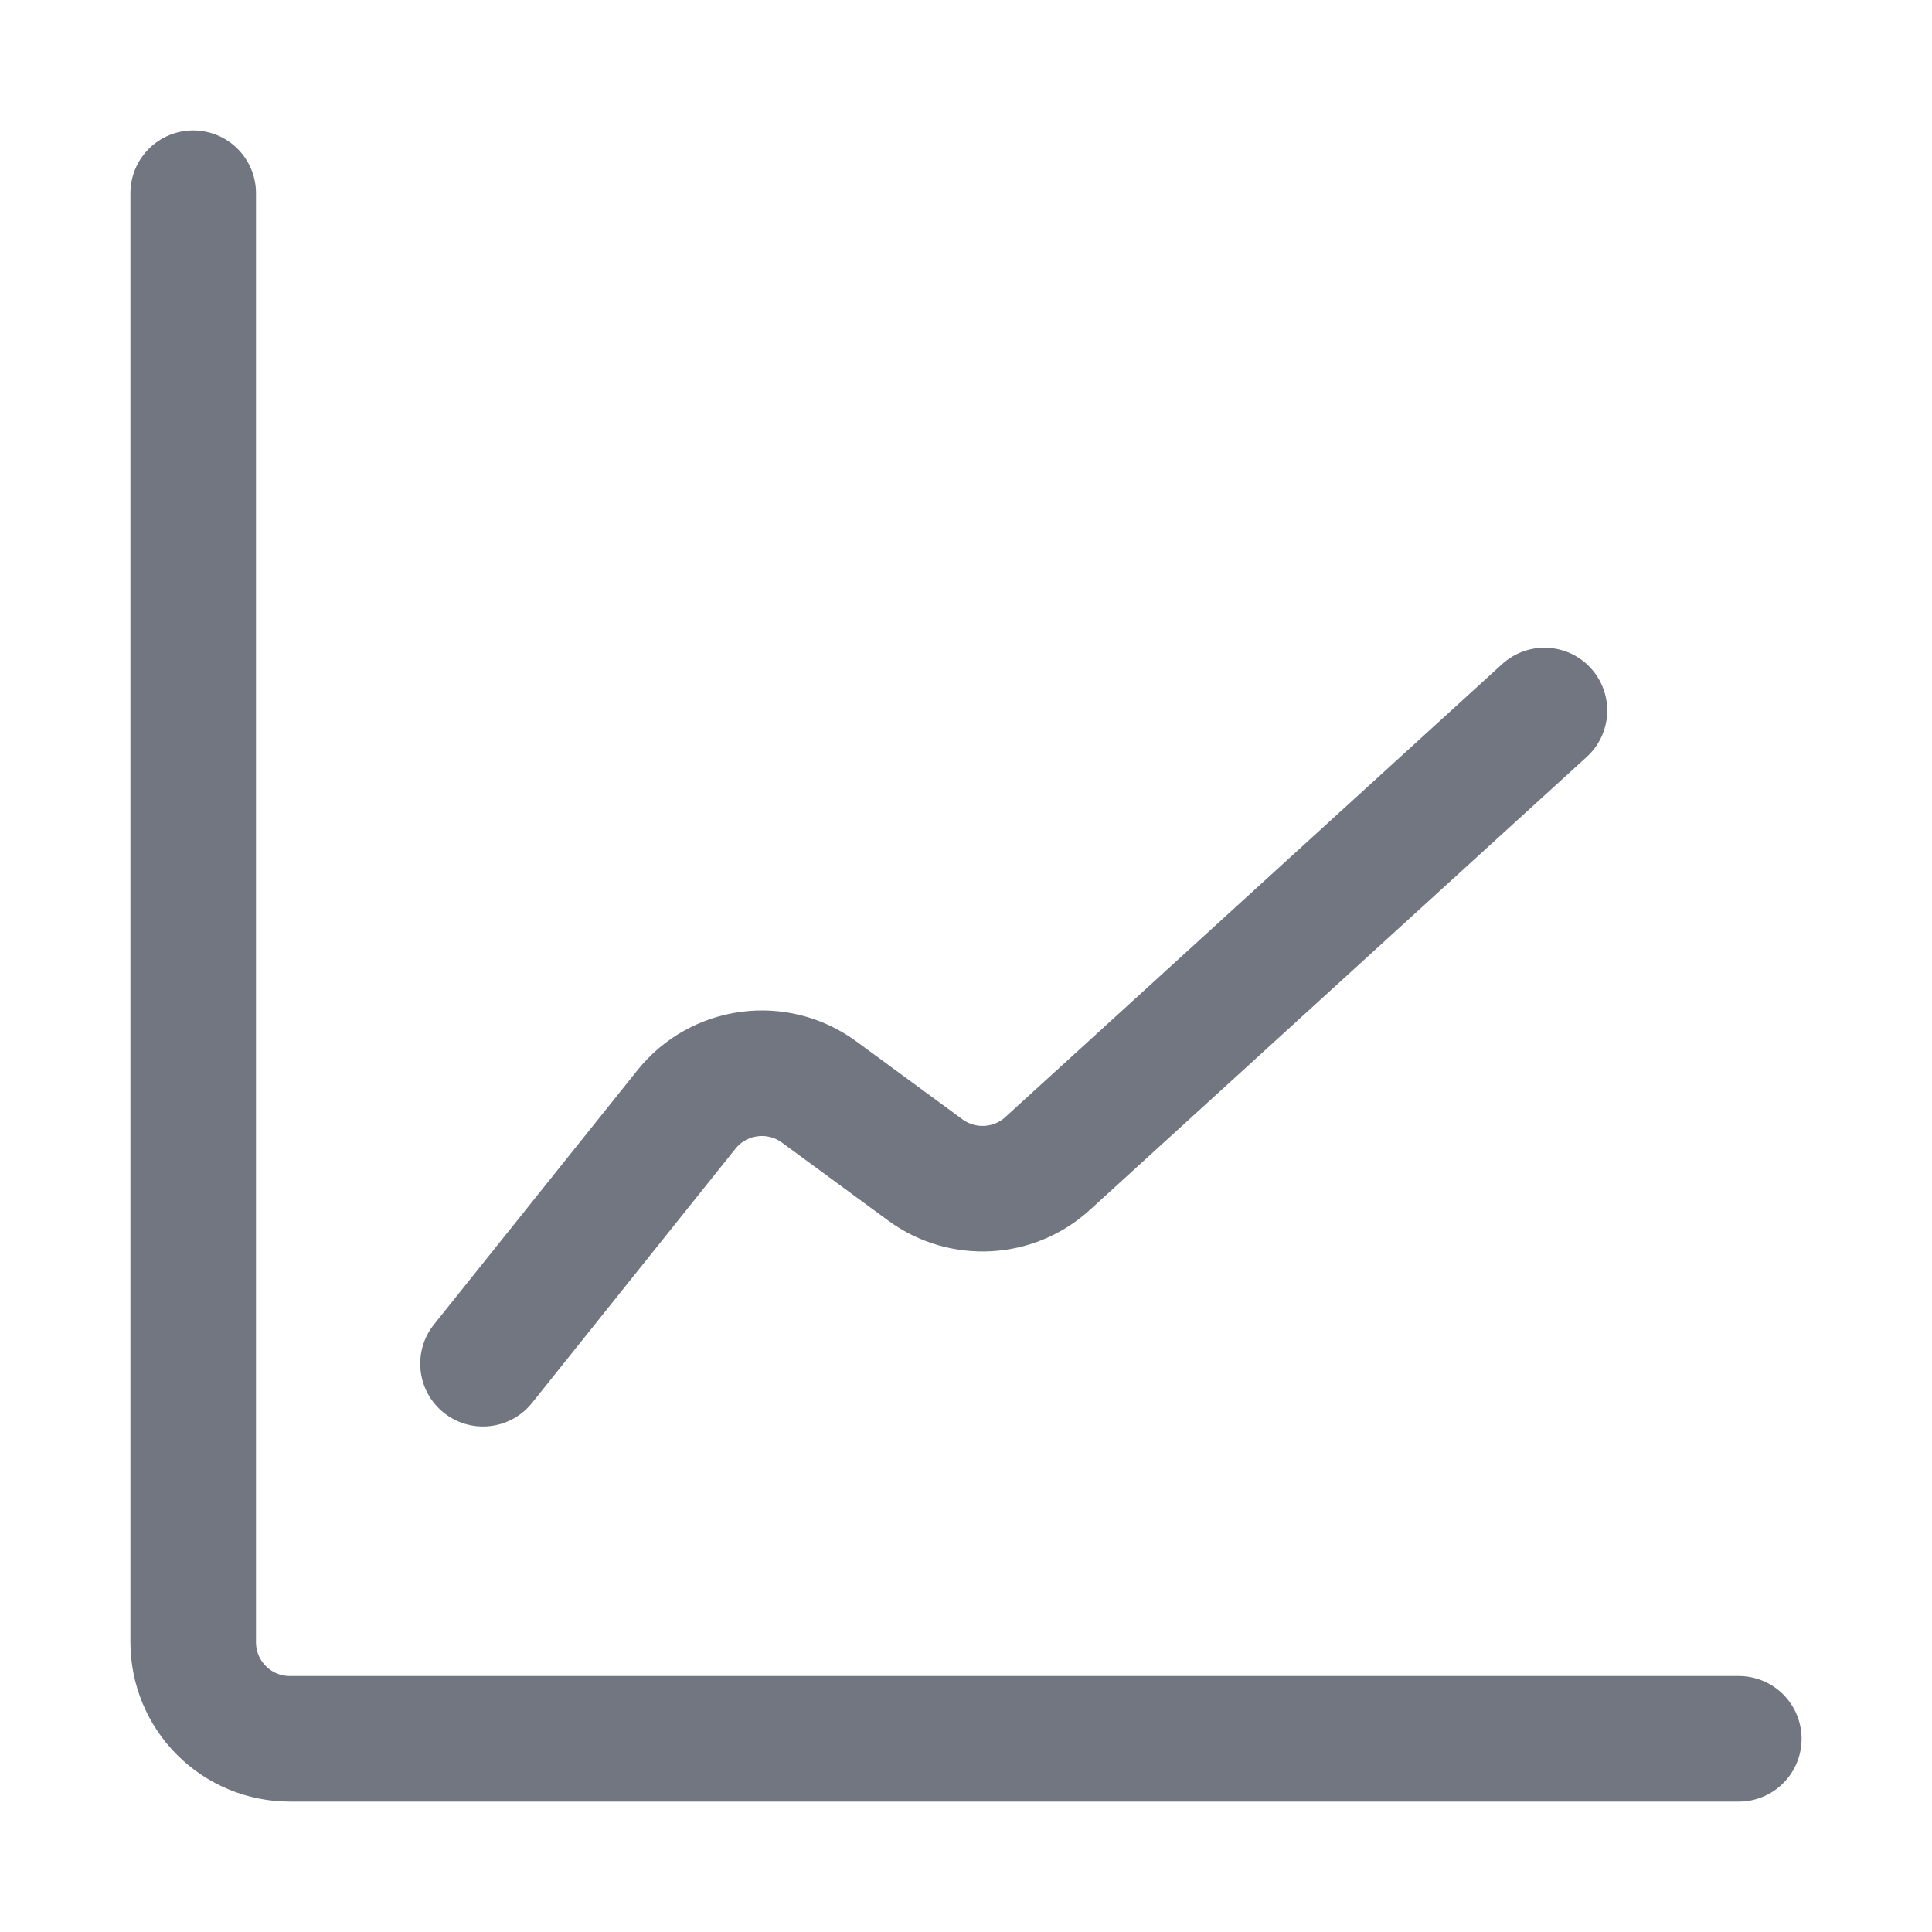
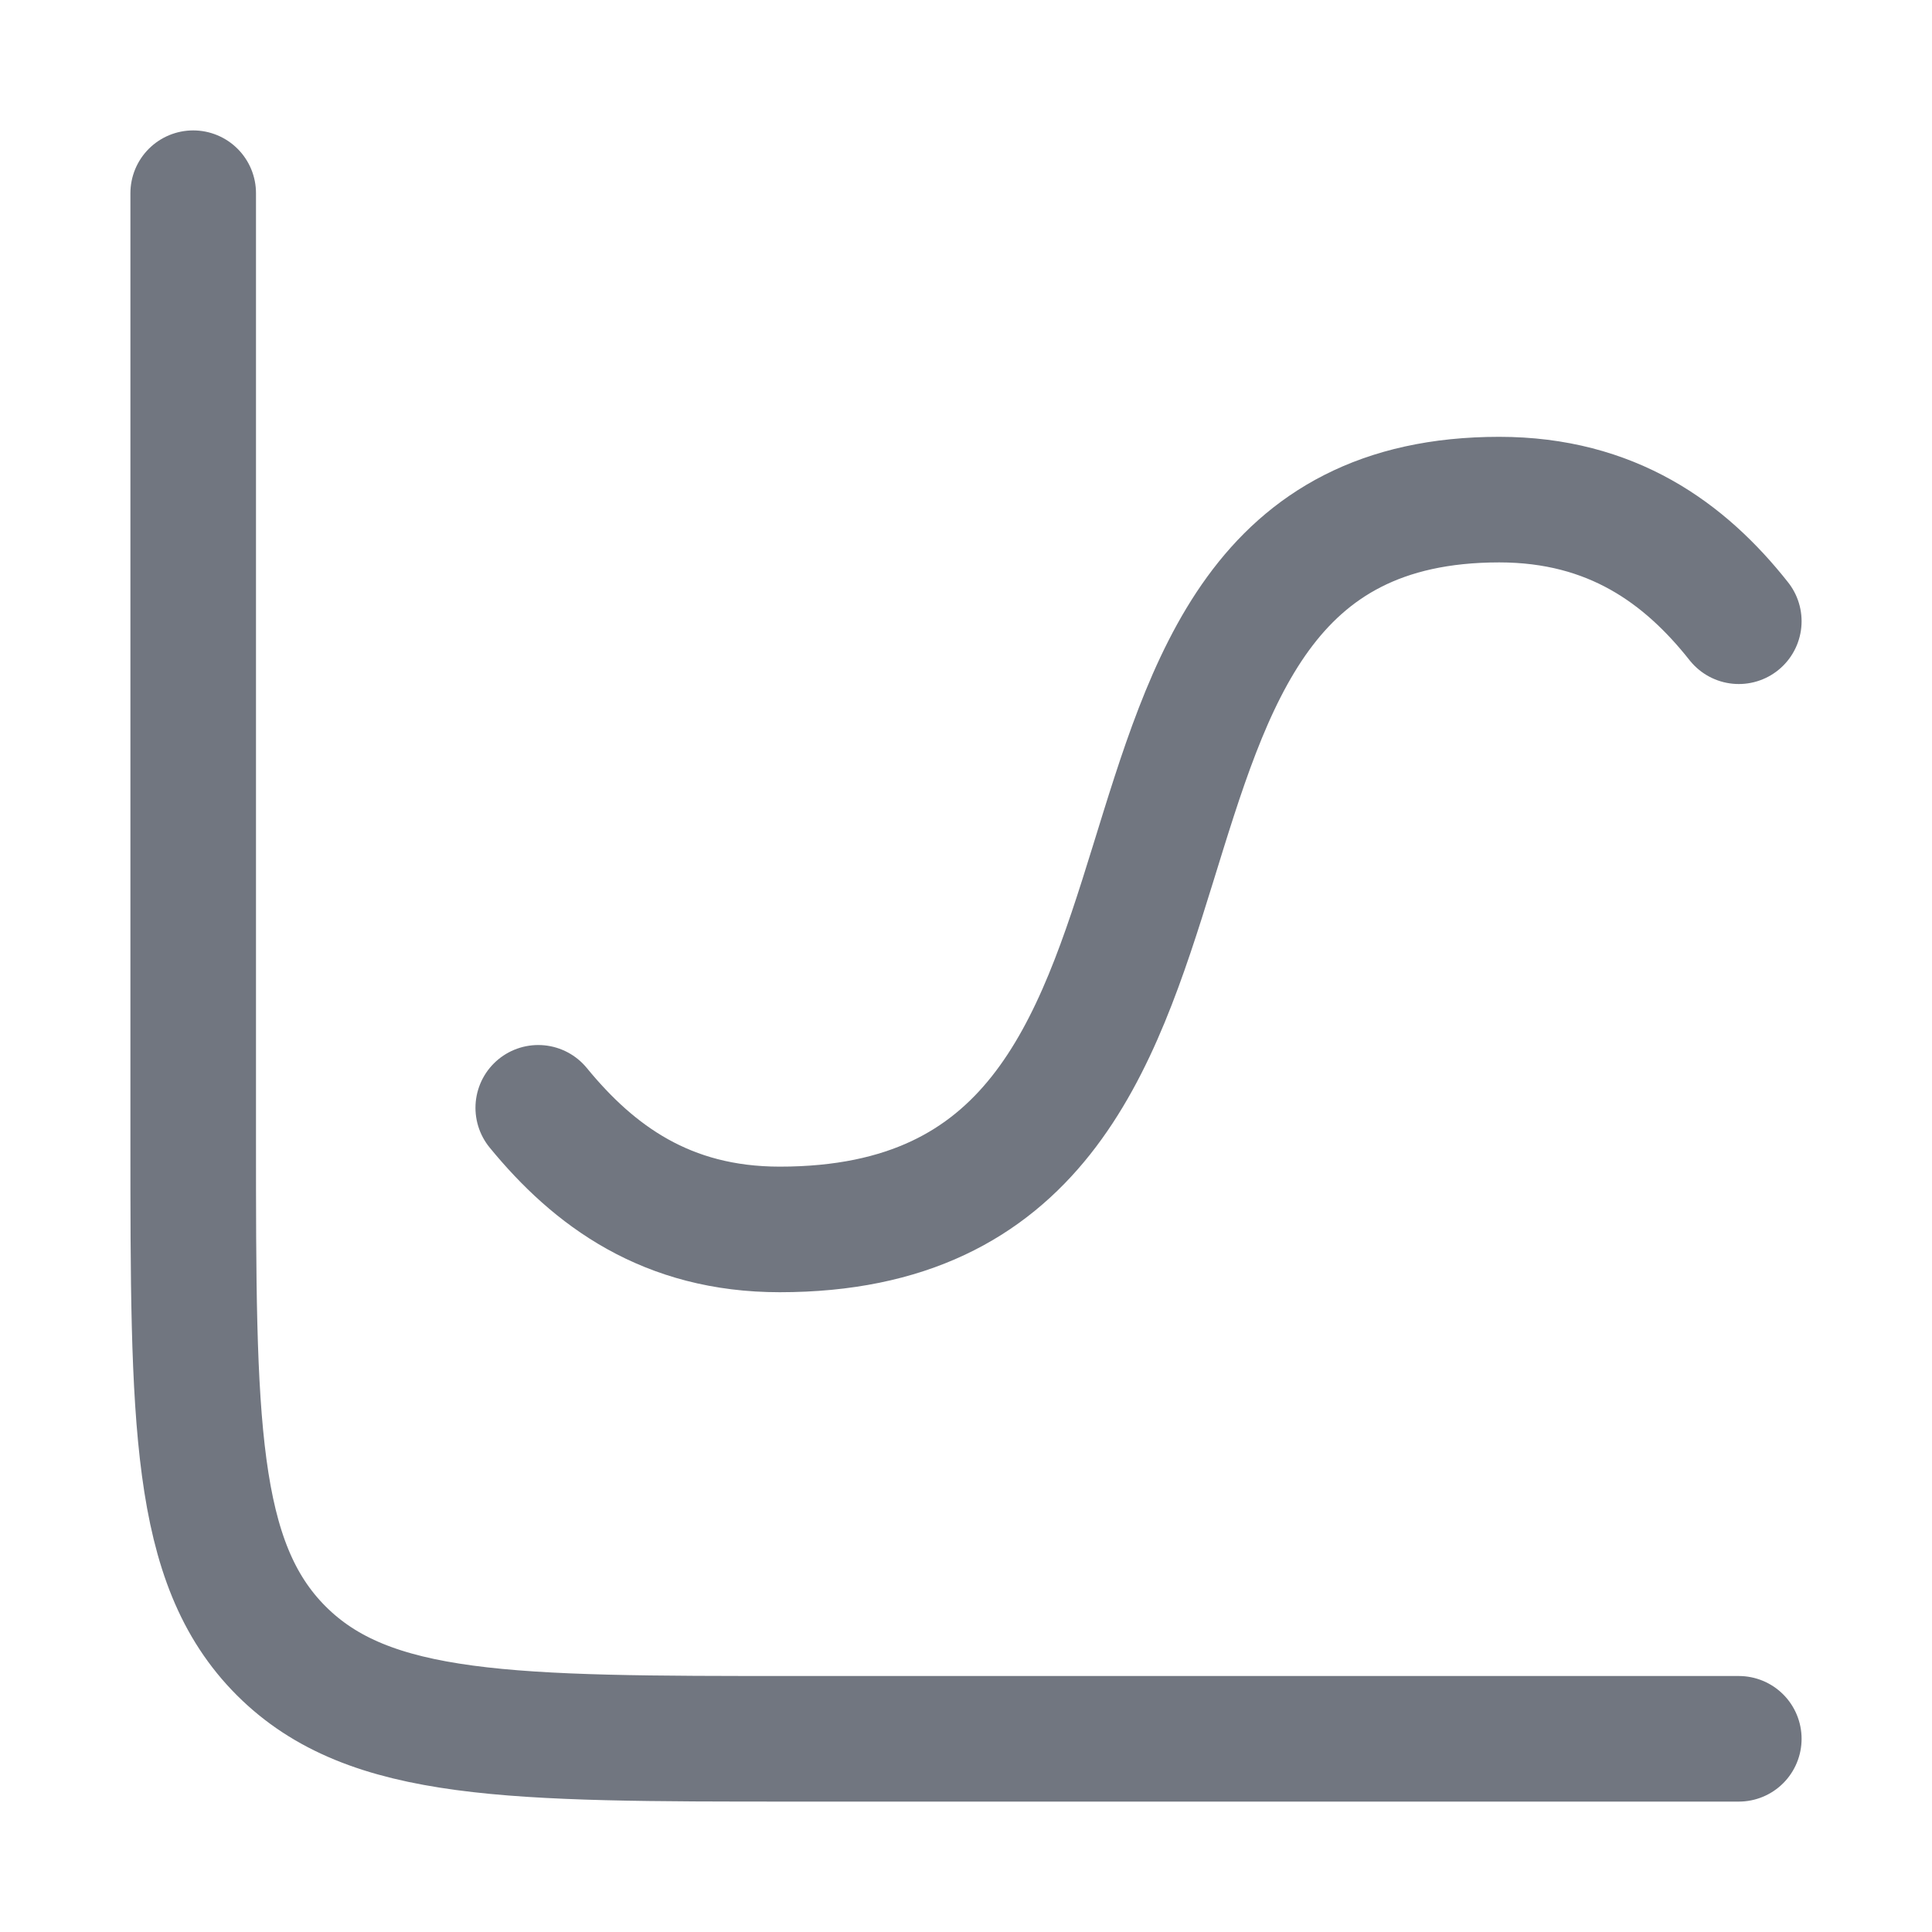
<svg xmlns="http://www.w3.org/2000/svg" width="20" height="20" viewBox="0 0 20 20" fill="none">
-   <path d="M2 2V17C2 17.265 2.105 17.52 2.293 17.707C2.48 17.895 2.735 18 3 18H18" stroke="#717680" stroke-width="1.3" stroke-linecap="round" stroke-linejoin="round" />
-   <path d="M5 14.117L7.106 11.485C7.441 11.067 8.046 10.987 8.478 11.303L9.58 12.112C9.964 12.393 10.494 12.365 10.845 12.044L15.988 7.355" stroke="#717680" stroke-width="1.3" stroke-linecap="round" stroke-linejoin="round" />
+   <path d="M18 18H8.222C5.289 18 3.822 18 2.911 17.089C2 16.177 2 14.711 2 11.778V2" stroke-width="1.3" stroke-linecap="round" stroke-linejoin="round" stroke="#717680" />
+   <path d="M18 6.431C17.442 5.725 16.685 5.172 15.52 5.172C10.596 5.172 13.364 12.727 8.072 12.727C6.9 12.727 6.147 12.17 5.572 11.468" stroke-width="1.3" stroke-linecap="round" stroke-linejoin="round" stroke="#717680" />
</svg>
